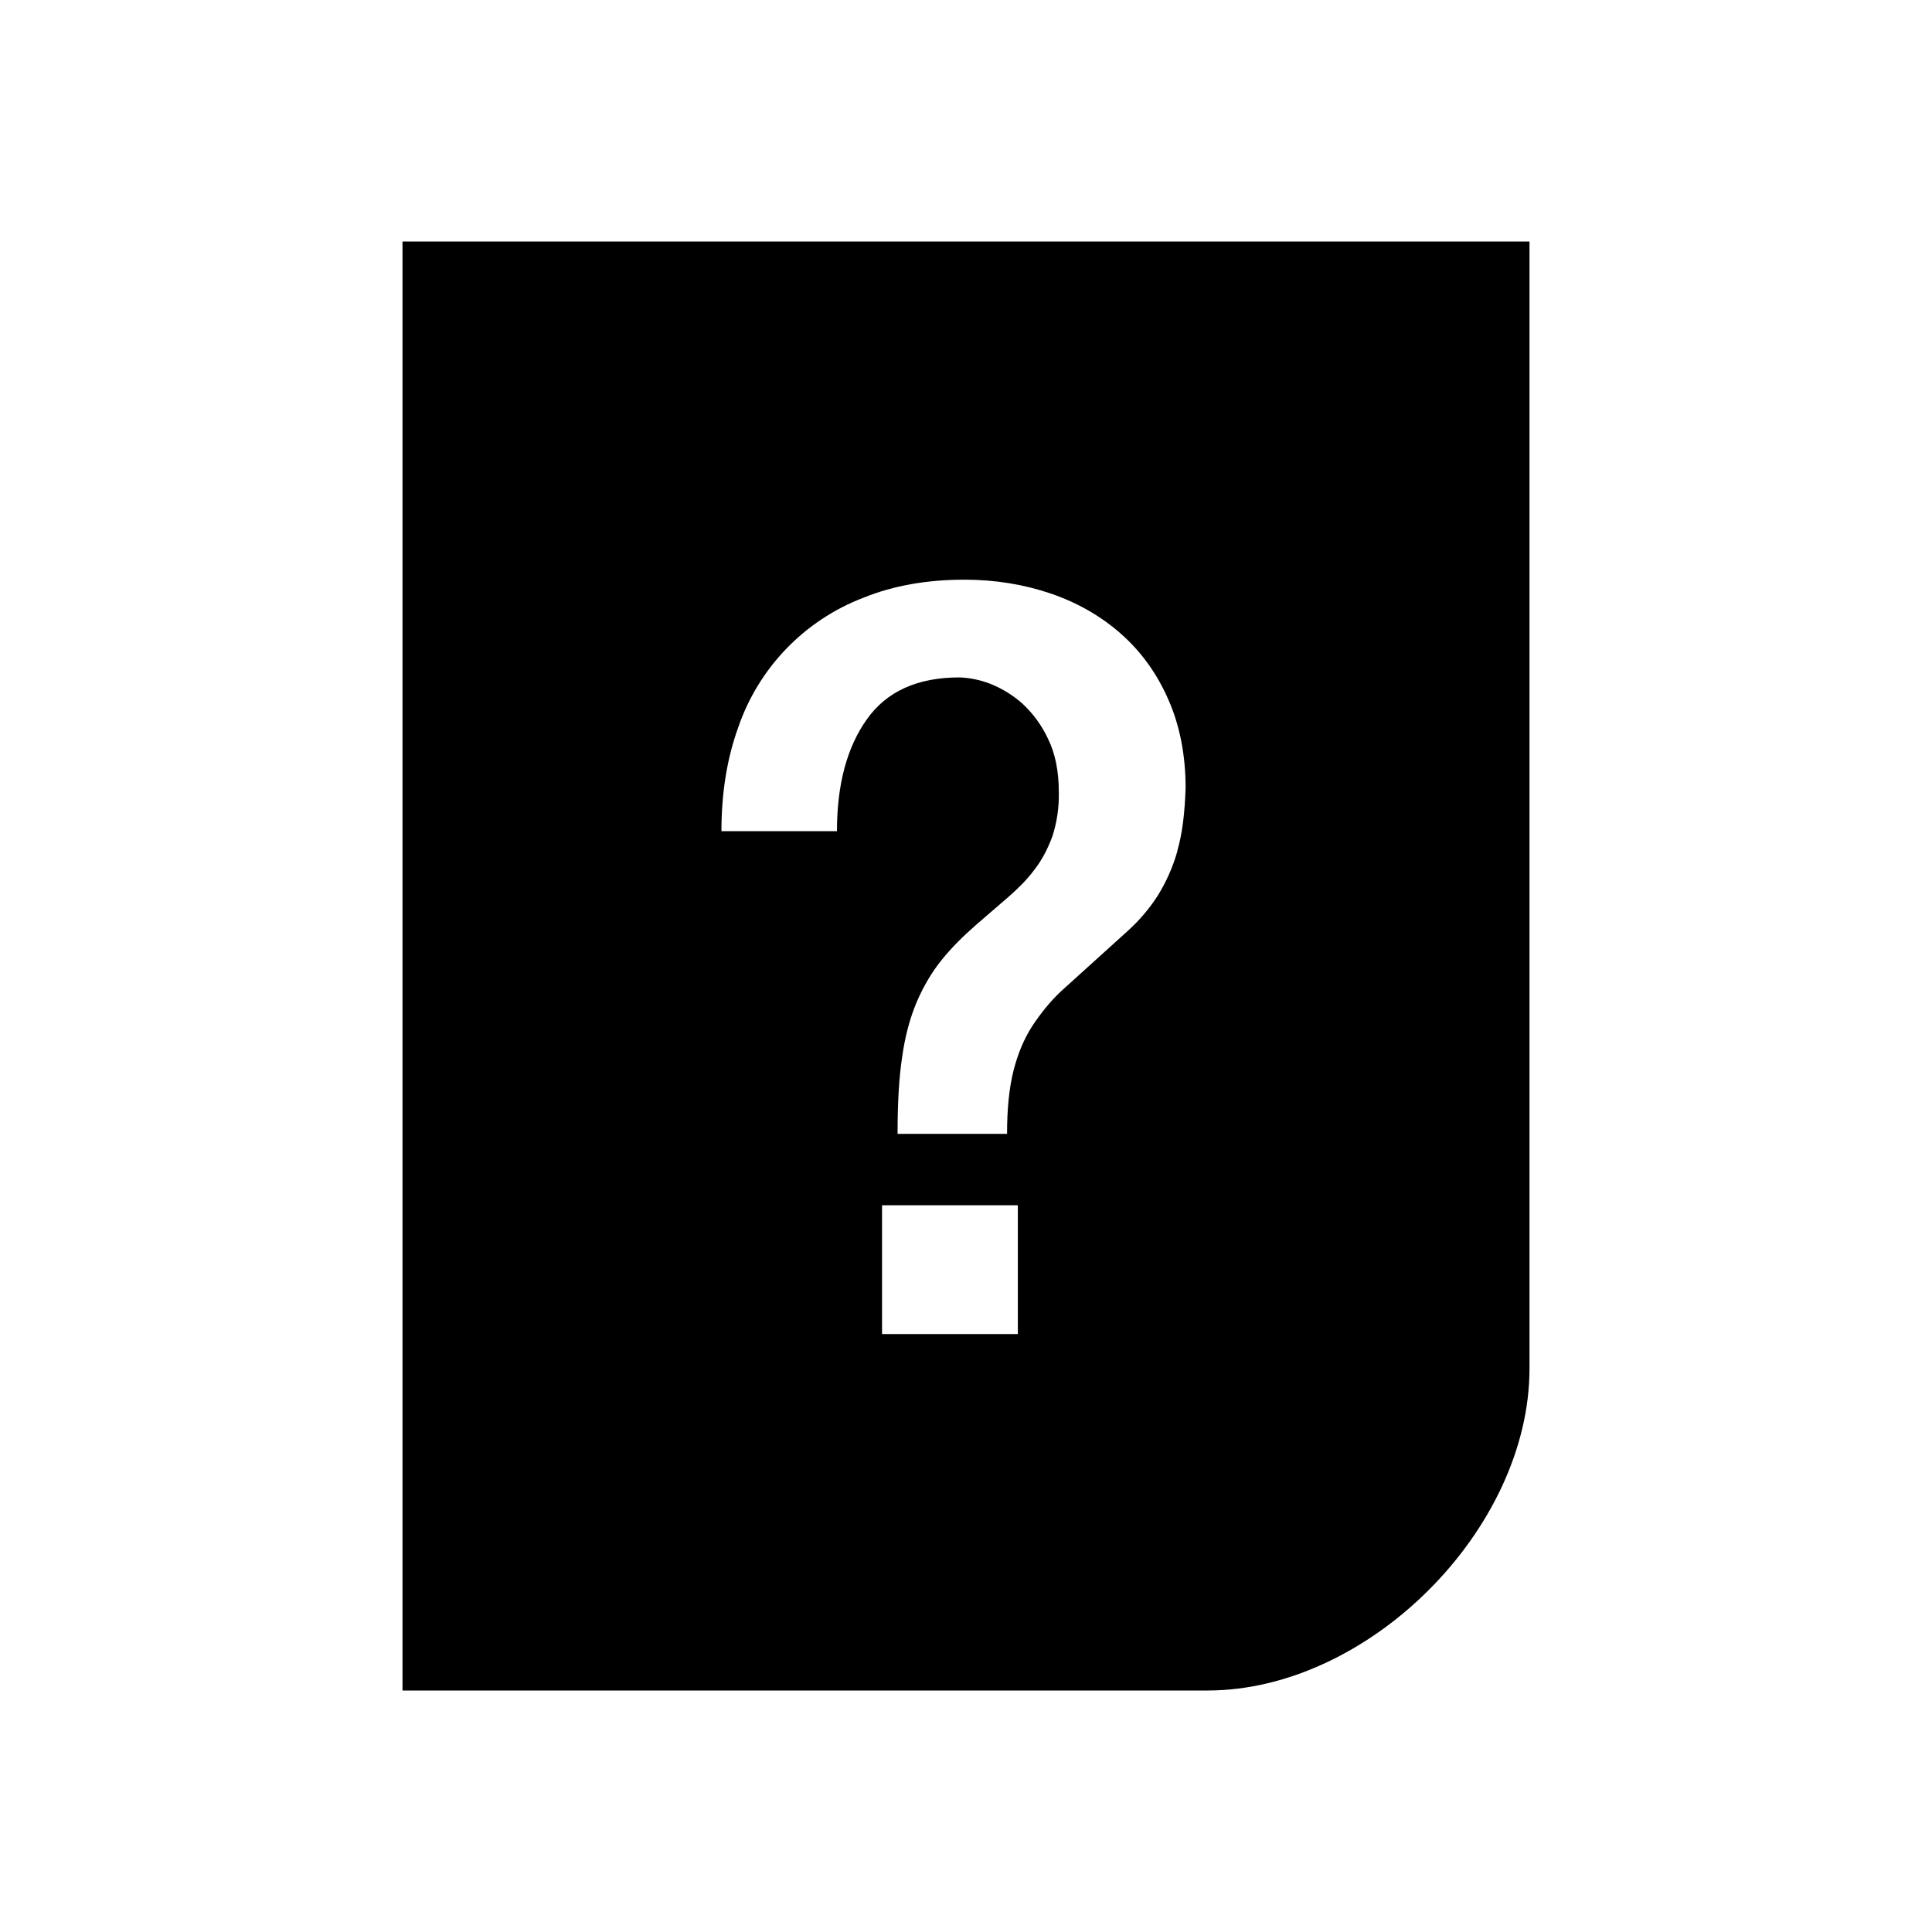
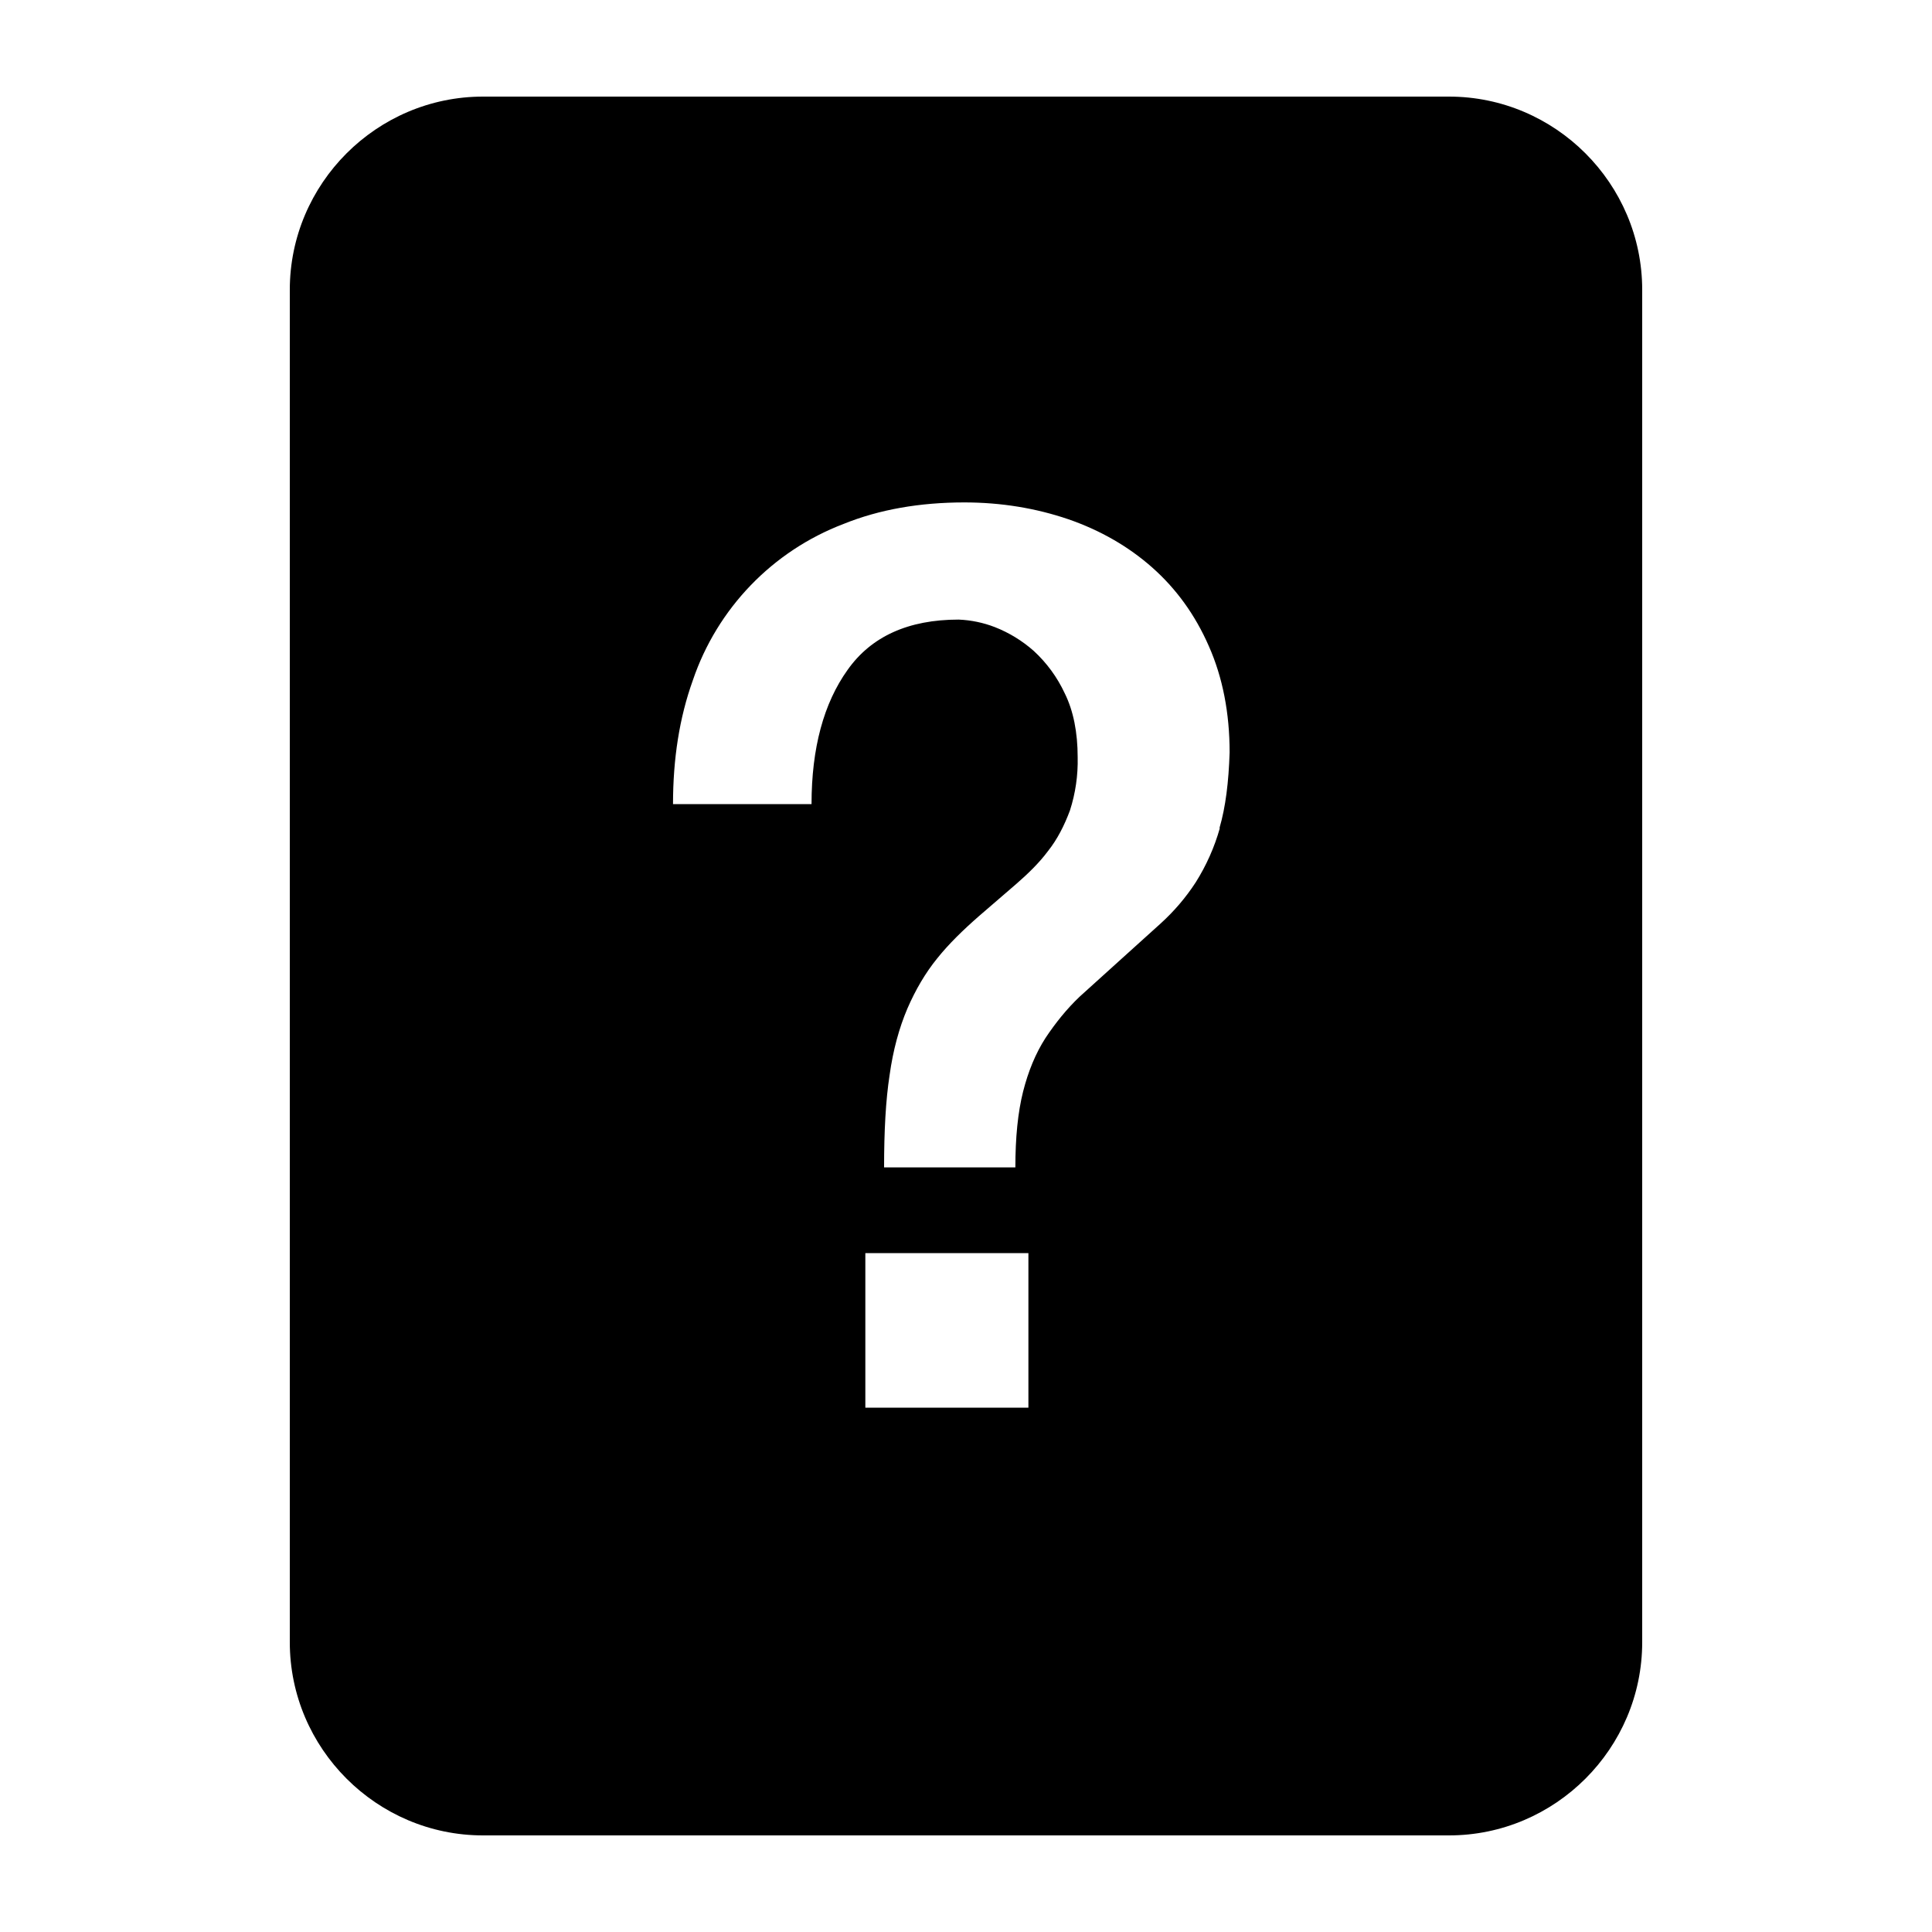
- <svg xmlns="http://www.w3.org/2000/svg" width="24" height="24" viewBox="0 0 24 24">
-   <path d="M5 3v18h10c2 0 4-2 4-4V3zm7.644 13.572h-1.687v-1.6h1.687zm1.982-6a2.144 2.144 0 0 1-.25.563c-.104.16-.225.3-.36.423l-.402.364-.438.396c-.134.127-.25.273-.353.428-.103.16-.18.346-.233.555-.054.215-.08.474-.08.784h-1.36c0-.378.017-.696.057-.955.036-.26.098-.488.183-.688.085-.196.188-.37.31-.52.12-.15.267-.295.433-.44l.385-.332c.12-.105.233-.214.327-.34.098-.124.17-.265.228-.42a1.67 1.67 0 0 0 .08-.55c0-.256-.044-.48-.133-.66a1.397 1.397 0 0 0-.322-.442 1.35 1.35 0 0 0-.403-.246 1.17 1.17 0 0 0-.376-.077c-.52 0-.905.173-1.15.52-.247.345-.372.81-.372 1.39H8.962c0-.468.067-.895.206-1.282a2.641 2.641 0 0 1 1.561-1.619c.37-.15.79-.223 1.252-.223.385 0 .743.06 1.078.174.33.114.622.282.868.5.246.218.443.487.586.814.143.323.215.692.215 1.1-.01.306-.04.565-.104.784z" />
+ <svg xmlns="http://www.w3.org/2000/svg" width="20" height="20" viewBox="0 0 20 20">
+   <path d="m5 1c-1.1 0-2 0.9-2 2v14c0 1.1 0.9 2 2 2h10c1.1 0 2-0.9 2-2v-14c0-1.1-0.9-2-2-2h-10zm4.981 4.201c0.385 0 0.743 0.06 1.078 0.174 0.33 0.114 0.623 0.282 0.869 0.5s0.443 0.487 0.586 0.814c0.143 0.323 0.215 0.692 0.215 1.1-0.01 0.306-0.041 0.564-0.105 0.783h0.004a2.144 2.144 0 0 1-0.25 0.562c-0.104 0.16-0.226 0.301-0.361 0.424l-0.402 0.363-0.438 0.396c-0.134 0.127-0.251 0.273-0.354 0.428-0.103 0.16-0.179 0.346-0.232 0.555-0.054 0.215-0.08 0.475-0.08 0.785h-1.359c0-0.378 0.017-0.696 0.057-0.955 0.036-0.26 0.099-0.489 0.184-0.689 0.085-0.196 0.187-0.37 0.309-0.52 0.12-0.15 0.268-0.294 0.434-0.439l0.385-0.332c0.12-0.105 0.234-0.214 0.328-0.34 0.098-0.124 0.169-0.265 0.227-0.42a1.67 1.67 0 0 0 0.08-0.551c0-0.256-0.044-0.48-0.133-0.66a1.397 1.397 0 0 0-0.322-0.441 1.35 1.35 0 0 0-0.402-0.246 1.17 1.17 0 0 0-0.375-0.078c-0.52 0-0.905 0.174-1.15 0.521-0.247 0.345-0.373 0.809-0.373 1.389h-1.434c0-0.468 0.066-0.894 0.205-1.281a2.641 2.641 0 0 1 1.56-1.619c0.37-0.15 0.79-0.223 1.252-0.223zm-1.023 7.771h1.688v1.6h-1.688v-1.6z" />
</svg>
